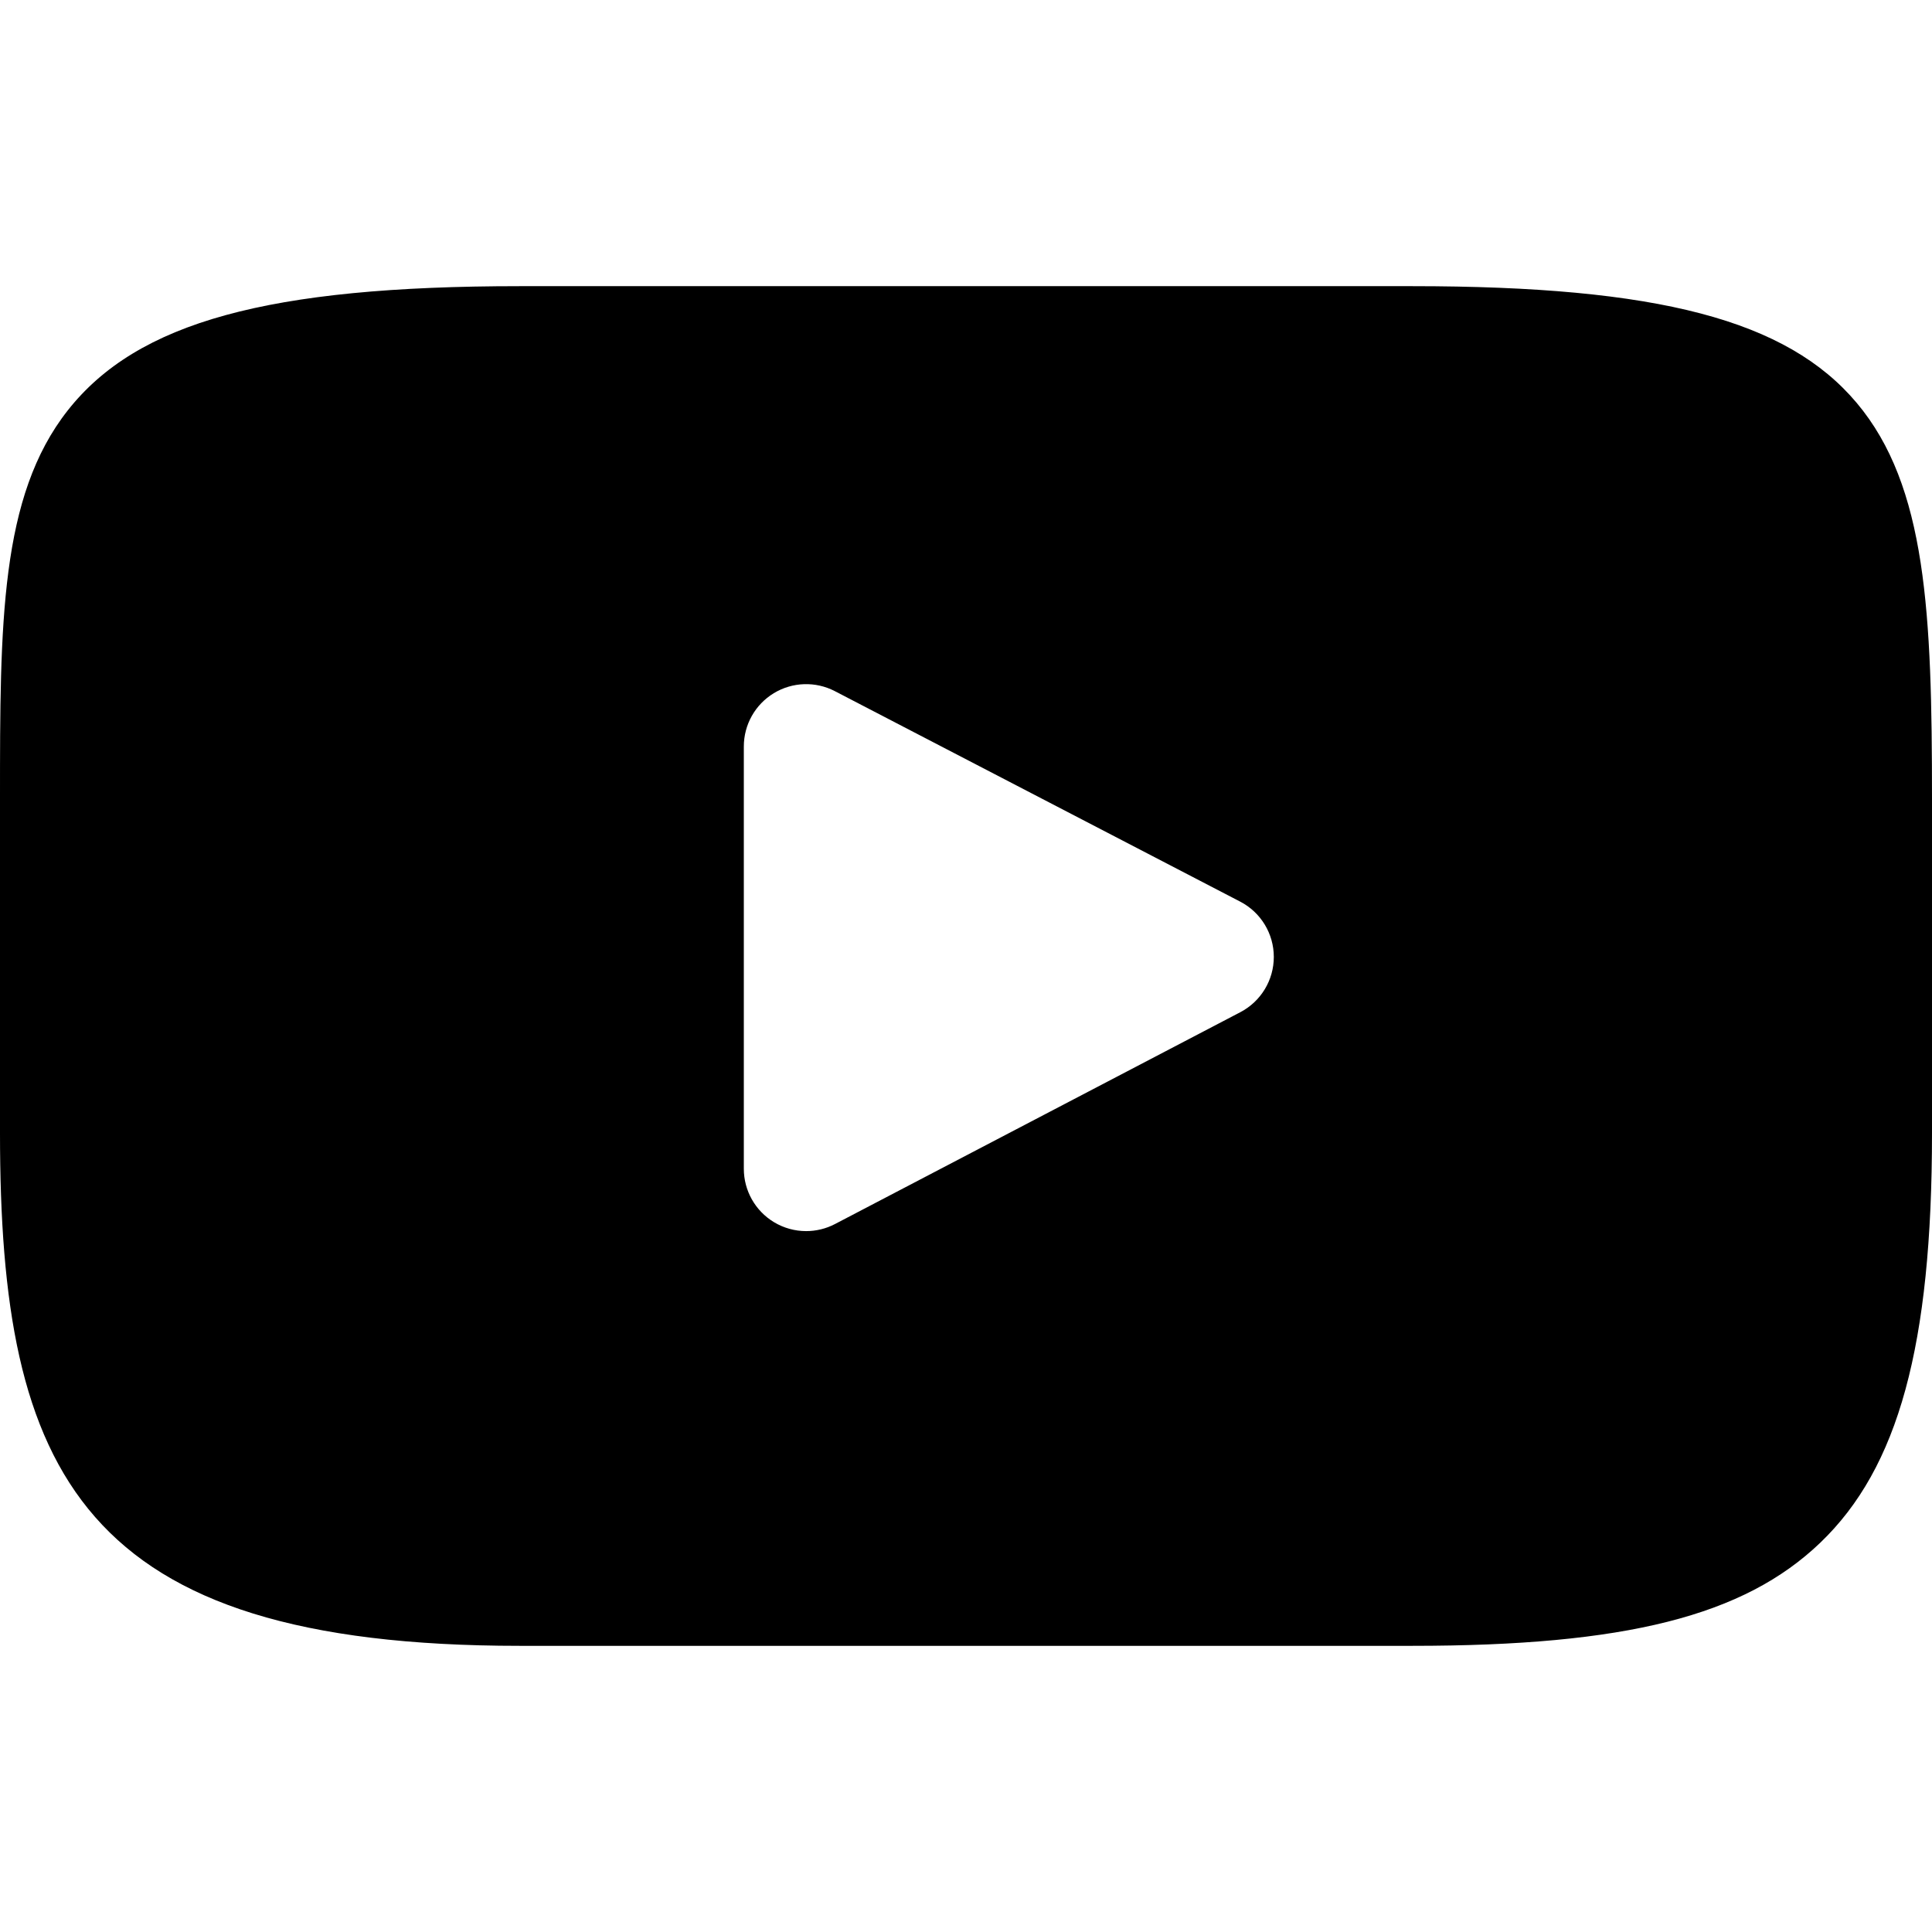
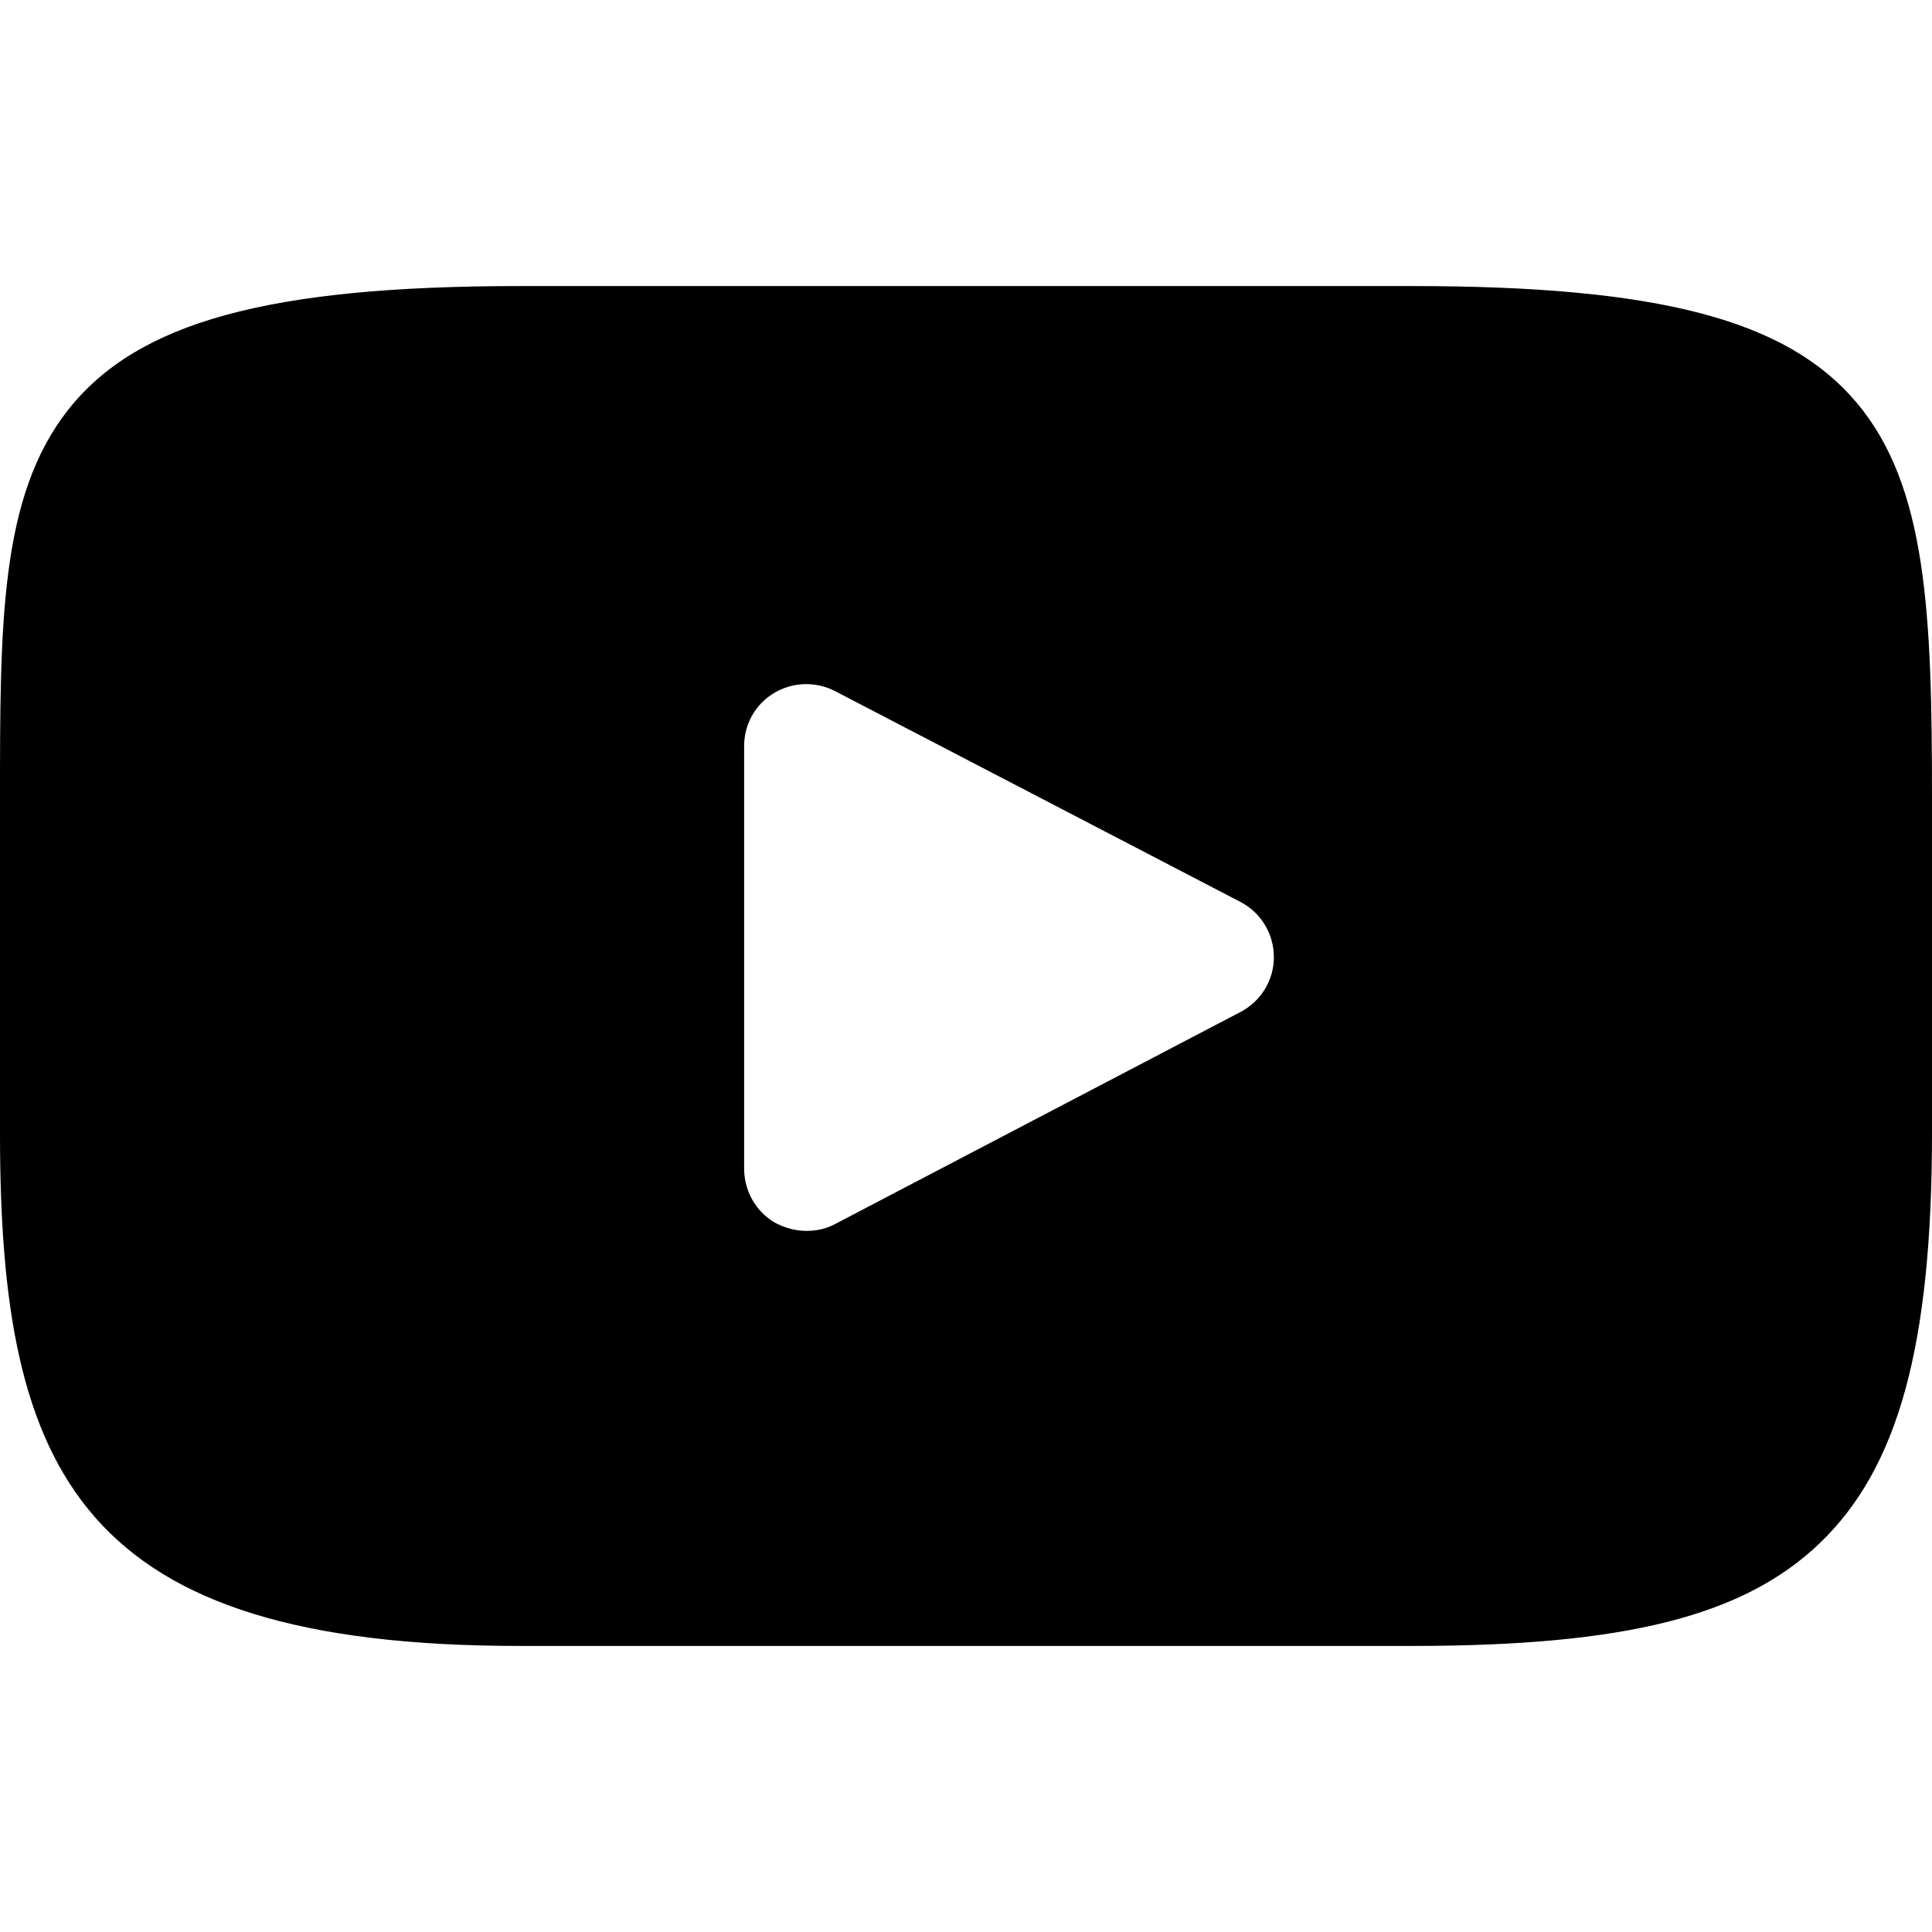
- <svg x="0px" y="0px" viewBox="0 0 310 310" style="enable-background:new 0 0 310 310;">
-   <path id="XMLID_823_" d="M297.917,64.645c-11.19-13.302-31.85-18.728-71.306-18.728H83.386c-40.359,0-61.369,5.776-72.517,19.938   C0,79.663,0,100.008,0,128.166v53.669c0,54.551,12.896,82.248,83.386,82.248h143.226c34.216,0,53.176-4.788,65.442-16.527   C304.633,235.518,310,215.863,310,181.835v-53.669C310,98.471,309.159,78.006,297.917,64.645z M199.021,162.41l-65.038,33.991   c-1.454,0.76-3.044,1.137-4.632,1.137c-1.798,0-3.592-0.484-5.181-1.446c-2.992-1.813-4.819-5.056-4.819-8.554v-67.764   c0-3.492,1.822-6.732,4.808-8.546c2.987-1.814,6.702-1.938,9.801-0.328l65.038,33.772c3.309,1.718,5.387,5.134,5.392,8.861   C204.394,157.263,202.325,160.684,199.021,162.41z" />
+ <svg viewBox="0 0 310 310">
+   <path d="M297.9 64.6c-11.2-13.3-31.8-18.7-71.3-18.7H83.4c-40.4 0-61.4 5.8-72.5 19.9C0 79.7 0 100 0 128.2v53.7c0 54.6 12.9 82.2 83.4 82.2h143.2c34.2 0 53.2-4.8 65.4-16.5C304.6 235.5 310 215.9 310 181.8v-53.7C310 98.5 309.2 78 297.9 64.6zM199 162.4l-65 34c-1.5 0.8-3 1.1-4.6 1.1 -1.8 0-3.6-0.5-5.2-1.4 -3-1.8-4.8-5.1-4.8-8.6v-67.8c0-3.5 1.8-6.7 4.8-8.5 3-1.8 6.7-1.9 9.8-0.3l65 33.8c3.3 1.7 5.4 5.1 5.4 8.9C204.4 157.3 202.3 160.7 199 162.4z" />
</svg>
